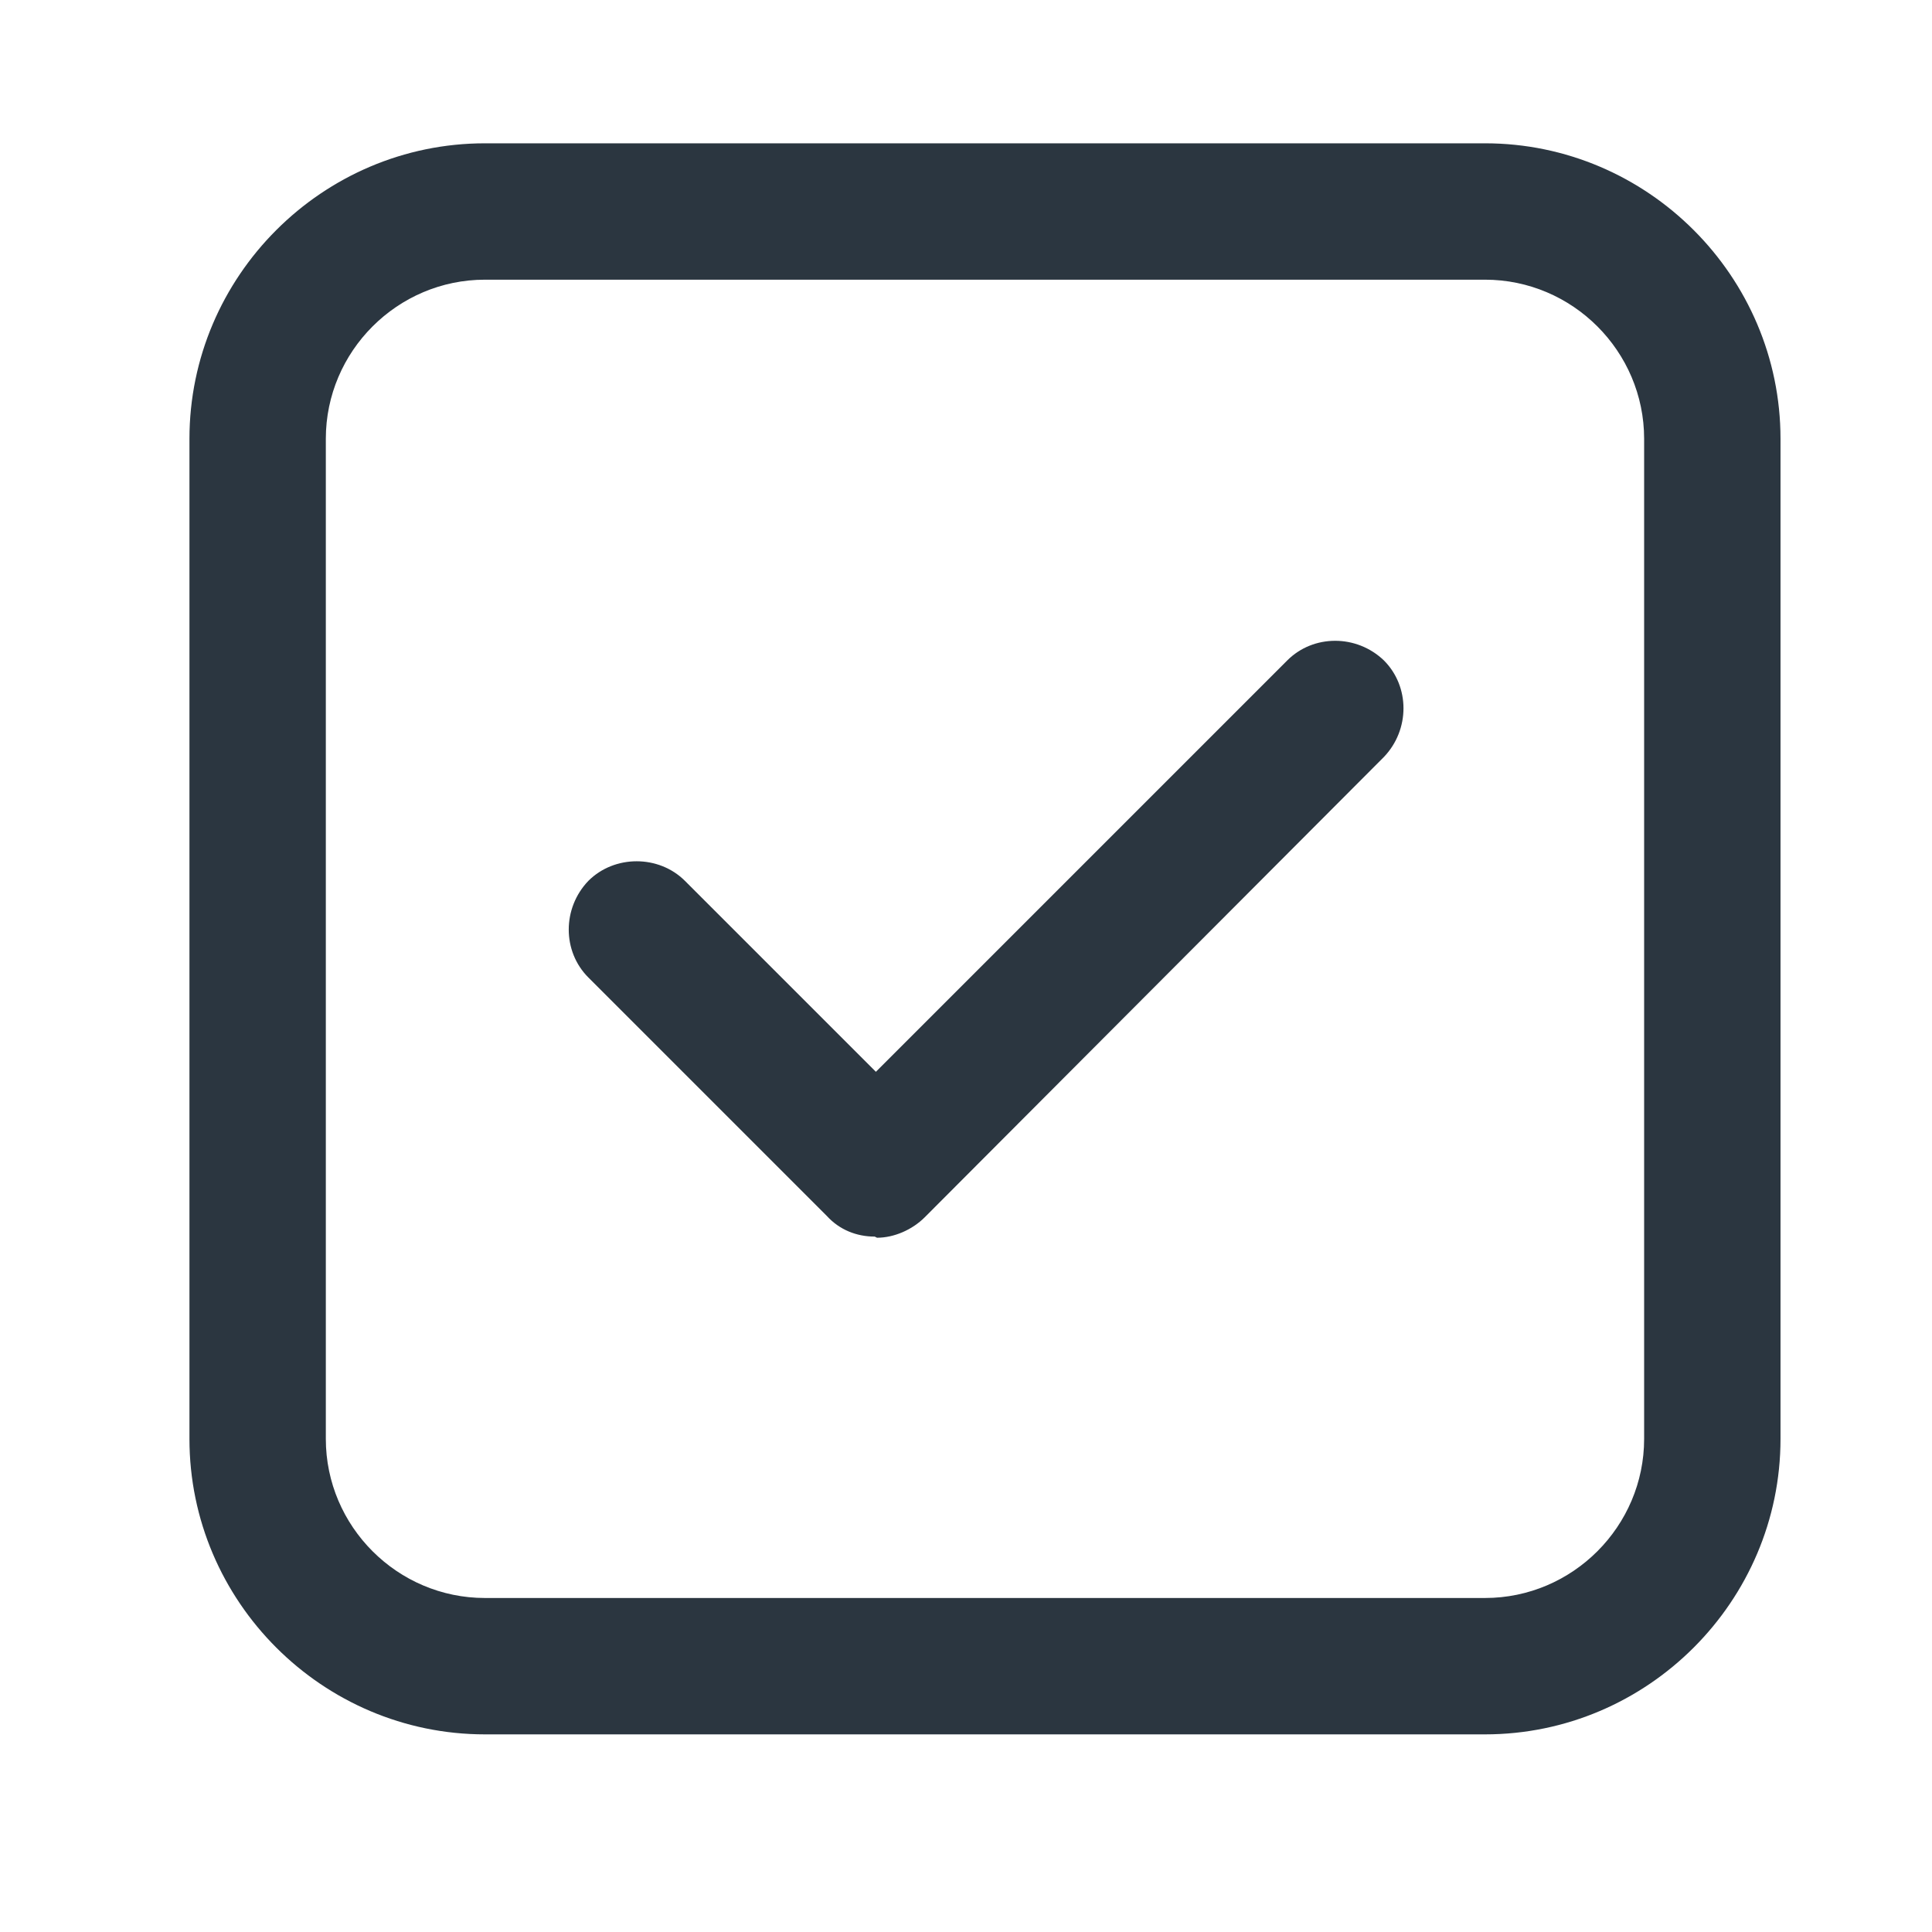
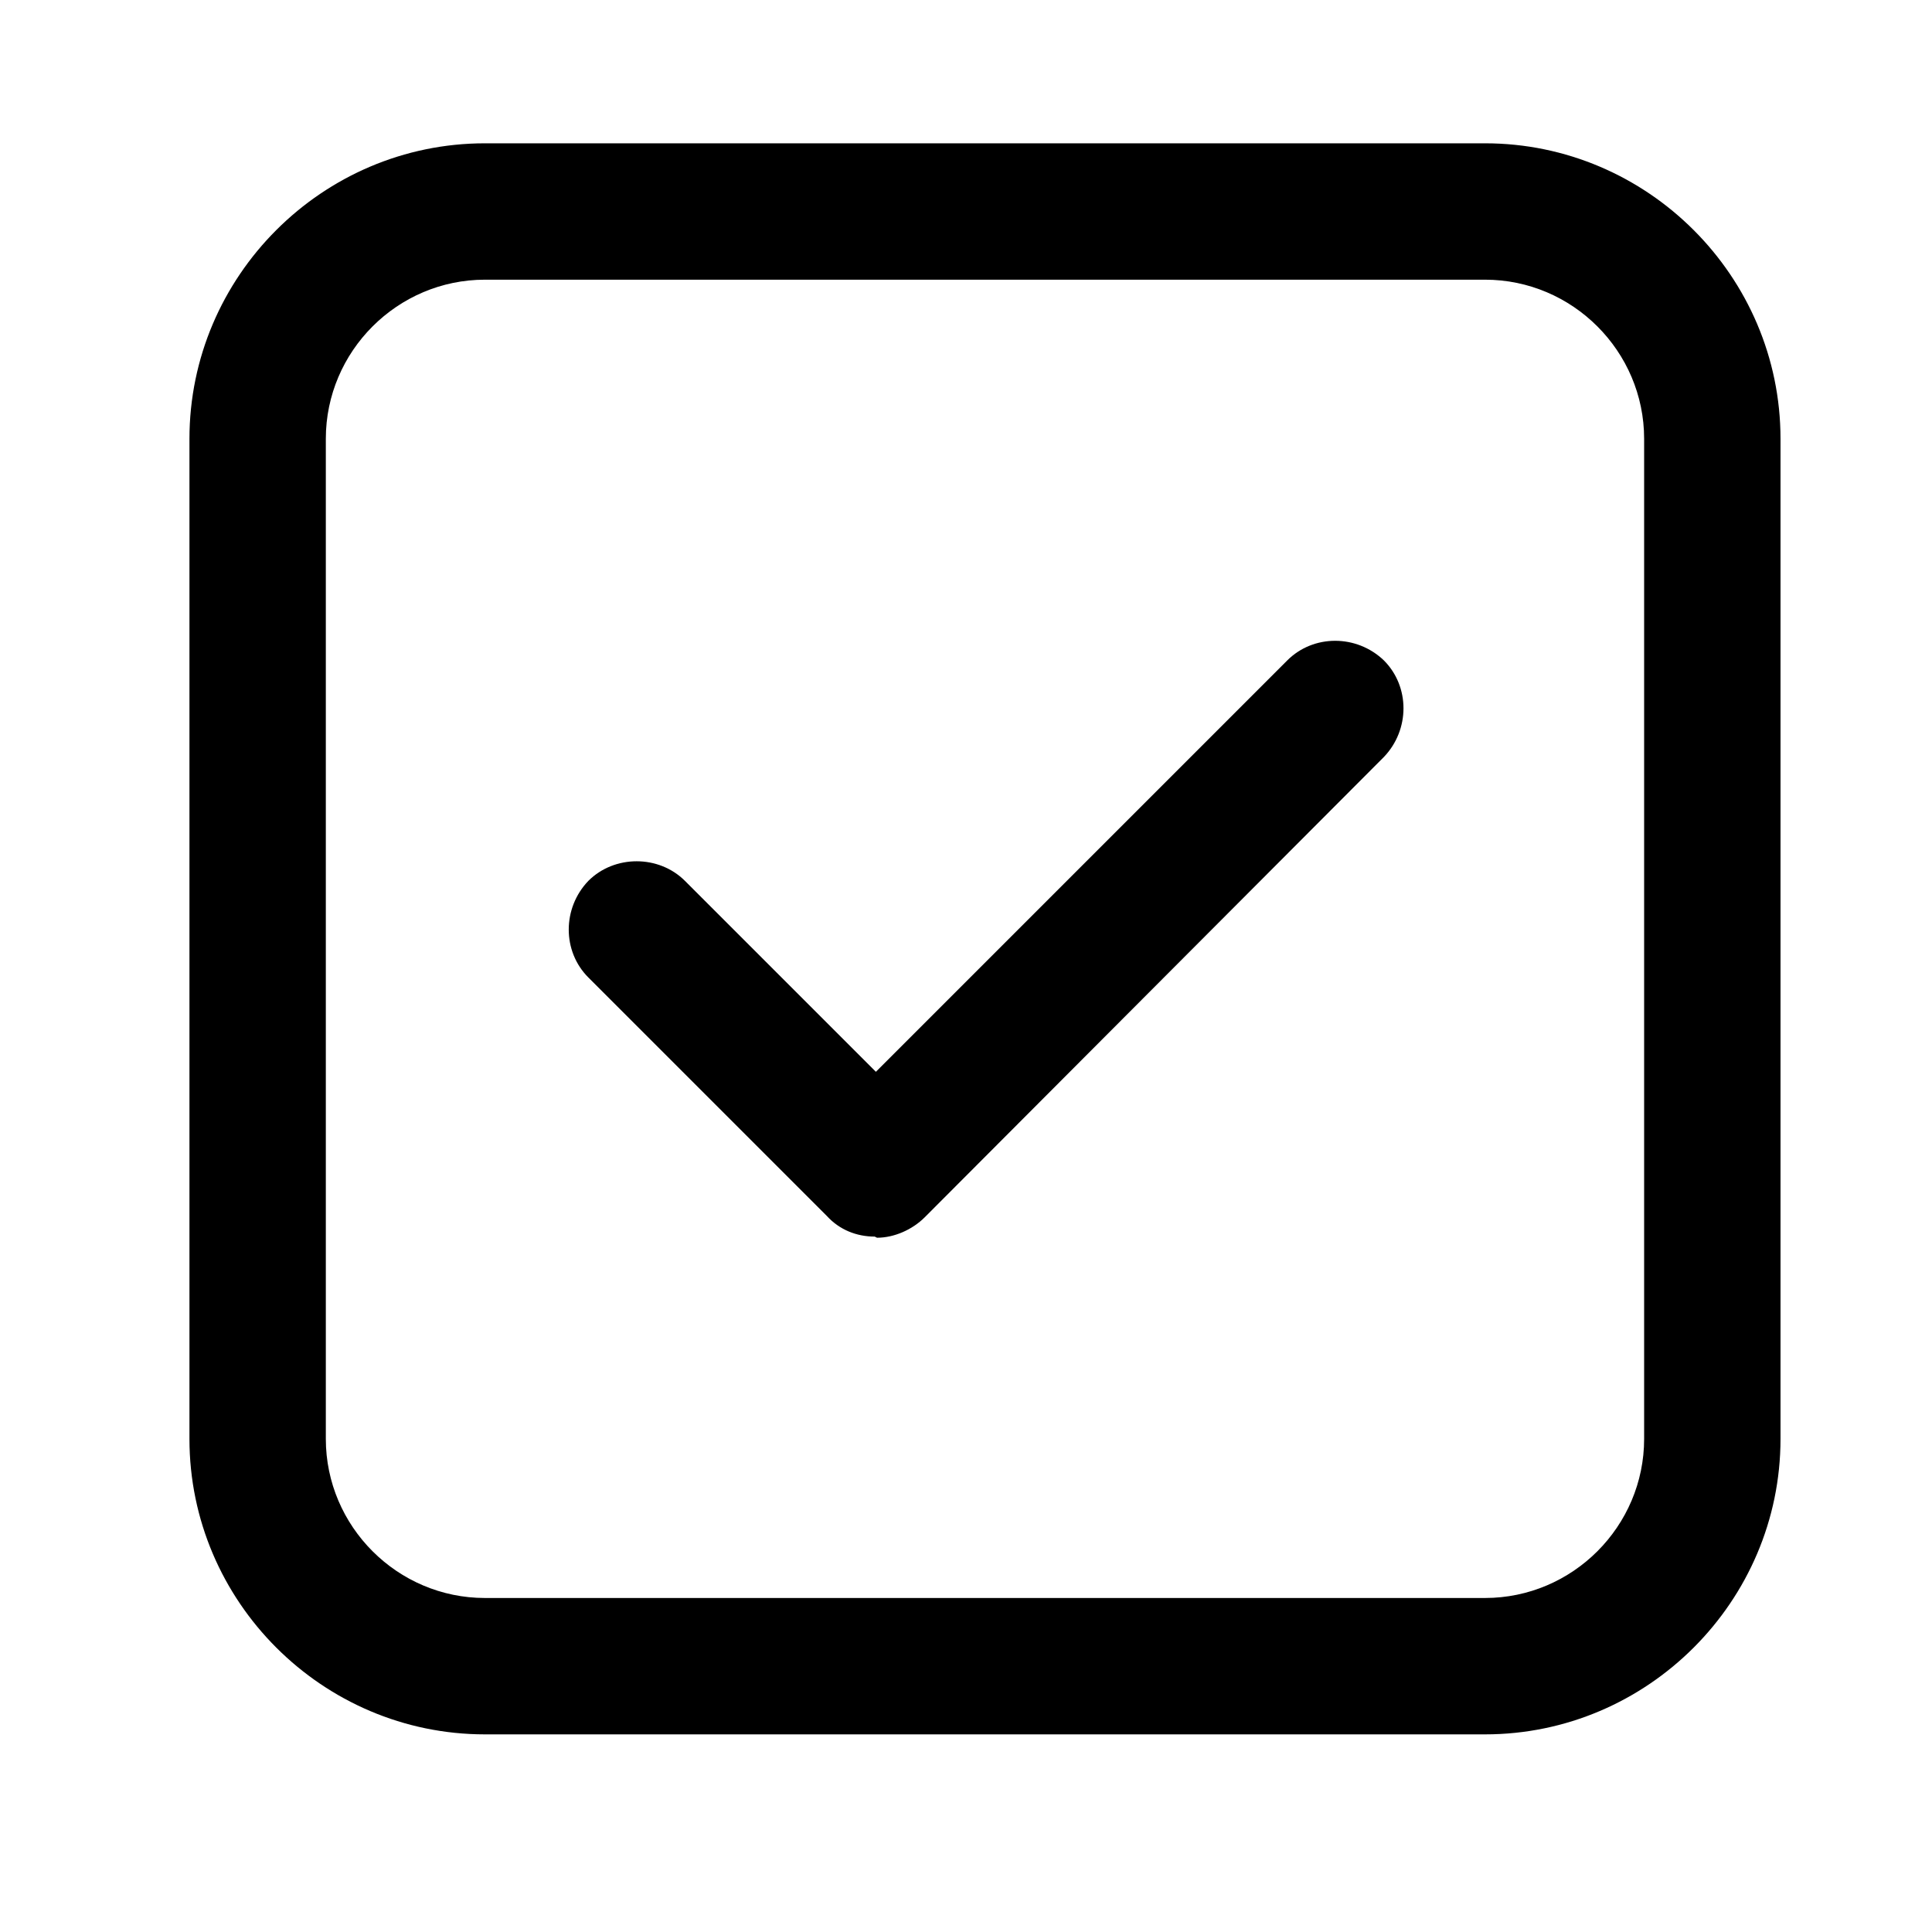
<svg xmlns="http://www.w3.org/2000/svg" width="17" height="17" viewBox="0 0 17 17" fill="none">
-   <path fill-rule="evenodd" clip-rule="evenodd" d="M4.267 15.261H13.067C14.497 15.261 15.667 14.091 15.667 12.661V3.861C15.667 2.431 14.497 1.261 13.067 1.261H4.267C2.837 1.261 1.667 2.431 1.667 3.861V12.661C1.667 14.091 2.837 15.261 4.267 15.261ZM2.867 3.861C2.867 3.091 3.497 2.461 4.267 2.461H13.067C13.837 2.461 14.467 3.091 14.467 3.861V12.661C14.467 13.431 13.837 14.061 13.067 14.061H4.267C3.497 14.061 2.867 13.431 2.867 12.661V3.861ZM7.277 10.701C7.387 10.821 7.537 10.881 7.697 10.881L7.717 10.891C7.867 10.891 8.027 10.821 8.137 10.711L12.177 6.661C12.407 6.421 12.407 6.041 12.177 5.811C11.937 5.581 11.557 5.581 11.327 5.811L7.707 9.431L6.027 7.751C5.797 7.521 5.407 7.521 5.177 7.751C4.947 7.991 4.947 8.371 5.177 8.601L7.277 10.701Z" fill="#2B3640" />
+   <path fill-rule="evenodd" clip-rule="evenodd" d="M4.267 15.261H13.067C14.497 15.261 15.667 14.091 15.667 12.661V3.861C15.667 2.431 14.497 1.261 13.067 1.261H4.267C2.837 1.261 1.667 2.431 1.667 3.861V12.661C1.667 14.091 2.837 15.261 4.267 15.261ZM2.867 3.861C2.867 3.091 3.497 2.461 4.267 2.461H13.067C13.837 2.461 14.467 3.091 14.467 3.861V12.661C14.467 13.431 13.837 14.061 13.067 14.061H4.267C3.497 14.061 2.867 13.431 2.867 12.661V3.861ZM7.277 10.701C7.387 10.821 7.537 10.881 7.697 10.881L7.717 10.891C7.867 10.891 8.027 10.821 8.137 10.711L12.177 6.661C12.407 6.421 12.407 6.041 12.177 5.811C11.937 5.581 11.557 5.581 11.327 5.811L7.707 9.431L6.027 7.751C5.797 7.521 5.407 7.521 5.177 7.751C4.947 7.991 4.947 8.371 5.177 8.601L7.277 10.701Z" fill="currentColor" />
</svg>
